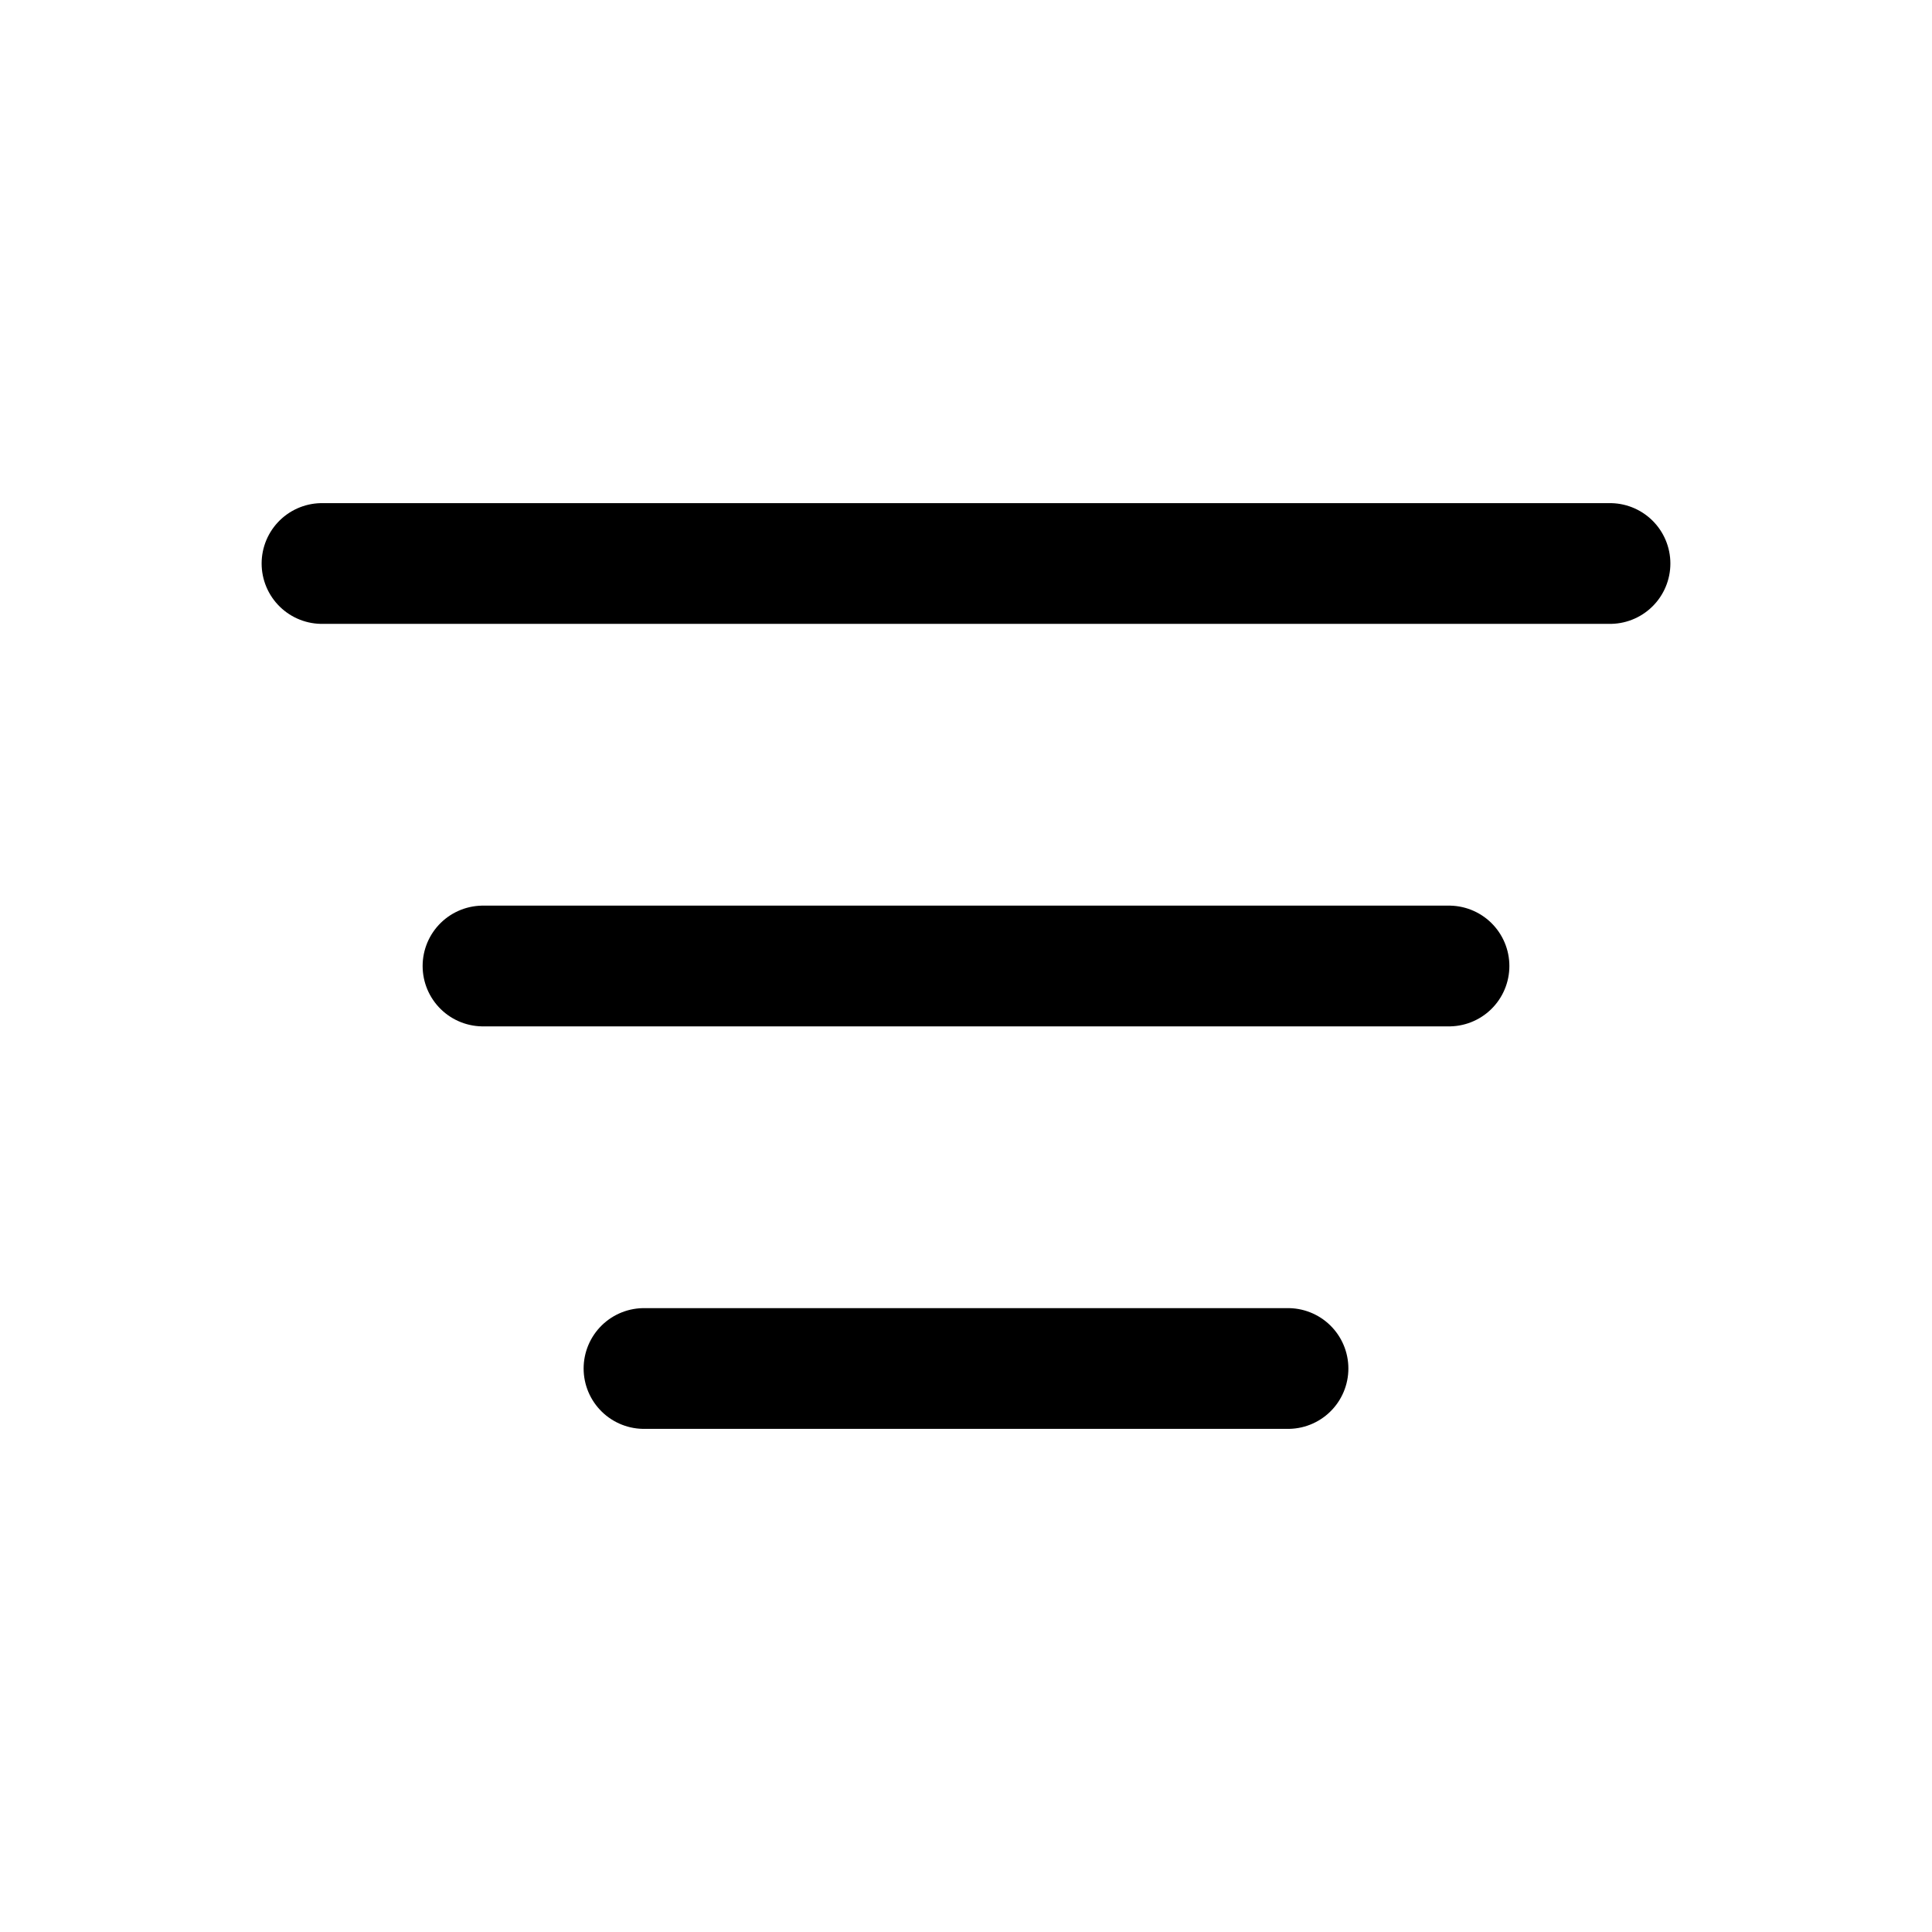
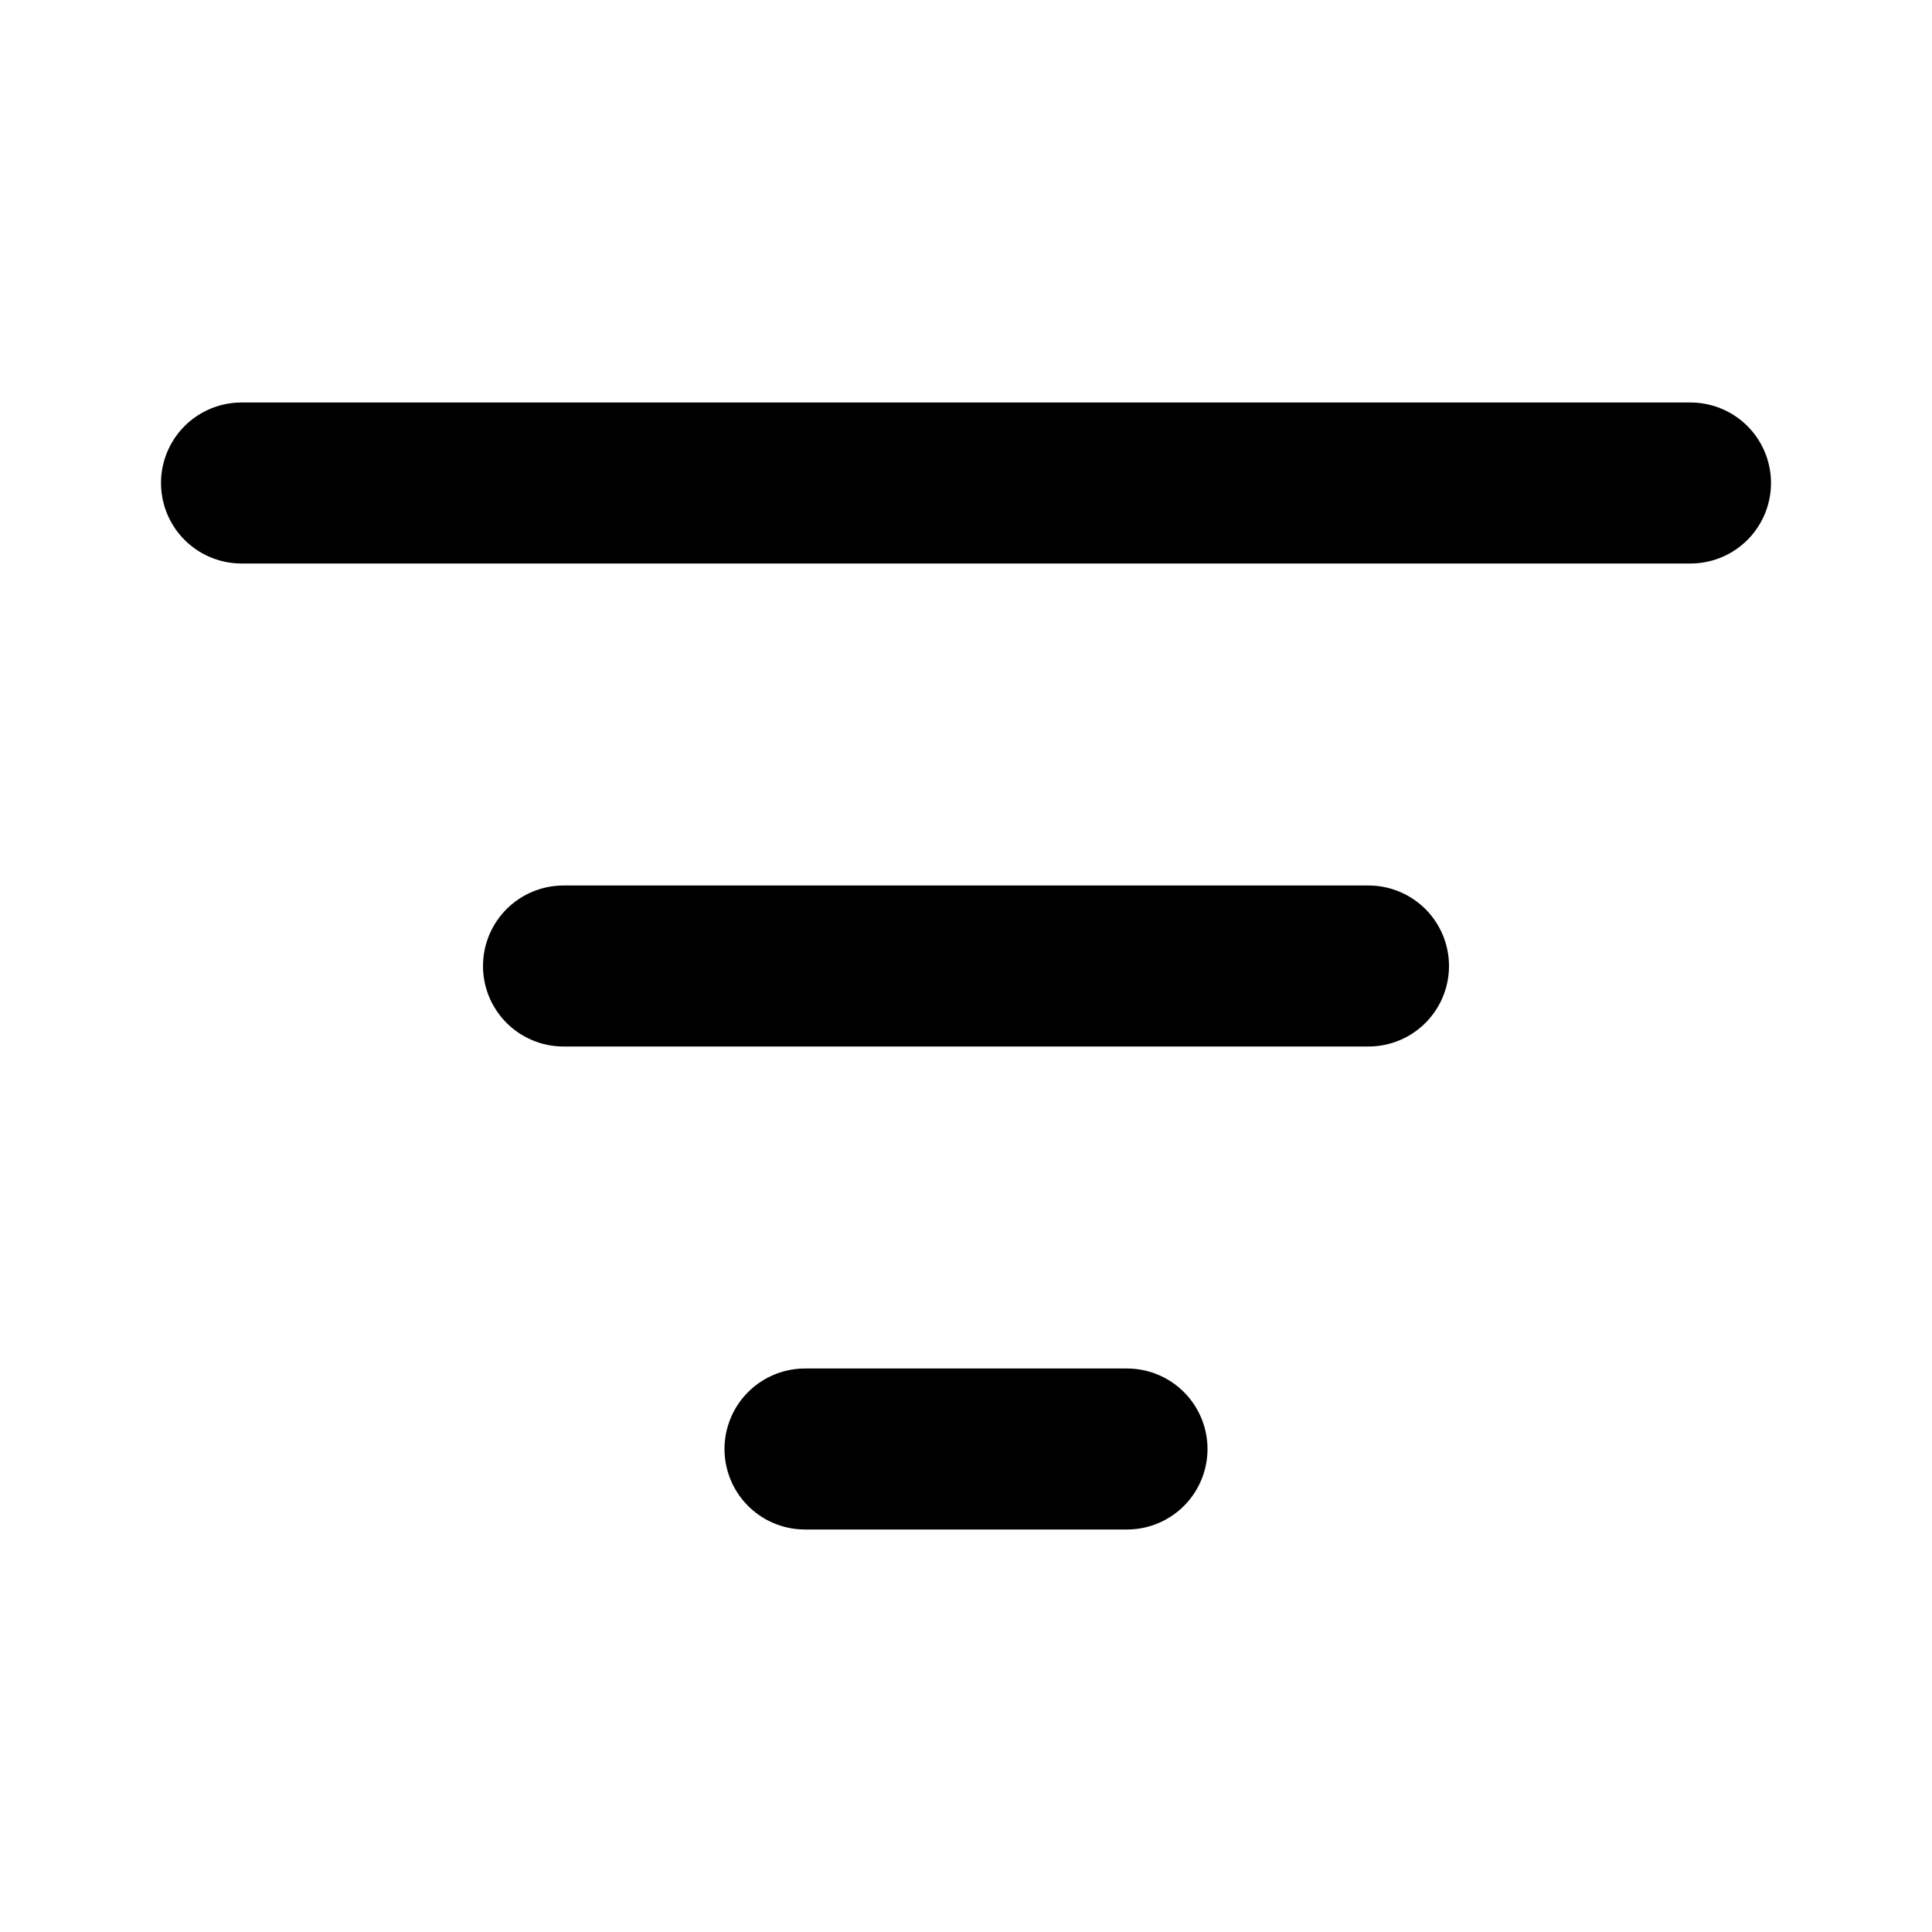
- <svg xmlns="http://www.w3.org/2000/svg" viewBox="0 0 24 24" fill="none">
-   <path d="M8 17H16M6 12H18M4 7H20" stroke="currentColor" stroke-width="1.5" stroke-linecap="round" stroke-linejoin="round" />
+ <svg xmlns="http://www.w3.org/2000/svg" viewBox="0 0 24 24" fill="none" stroke="currentColor" stroke-linecap="round" stroke-linejoin="round" stroke-width="2">
+   <path d="M3 6h18" />
+   <path d="M7 12h10" />
+   <path d="M10 18h4" />
</svg>
